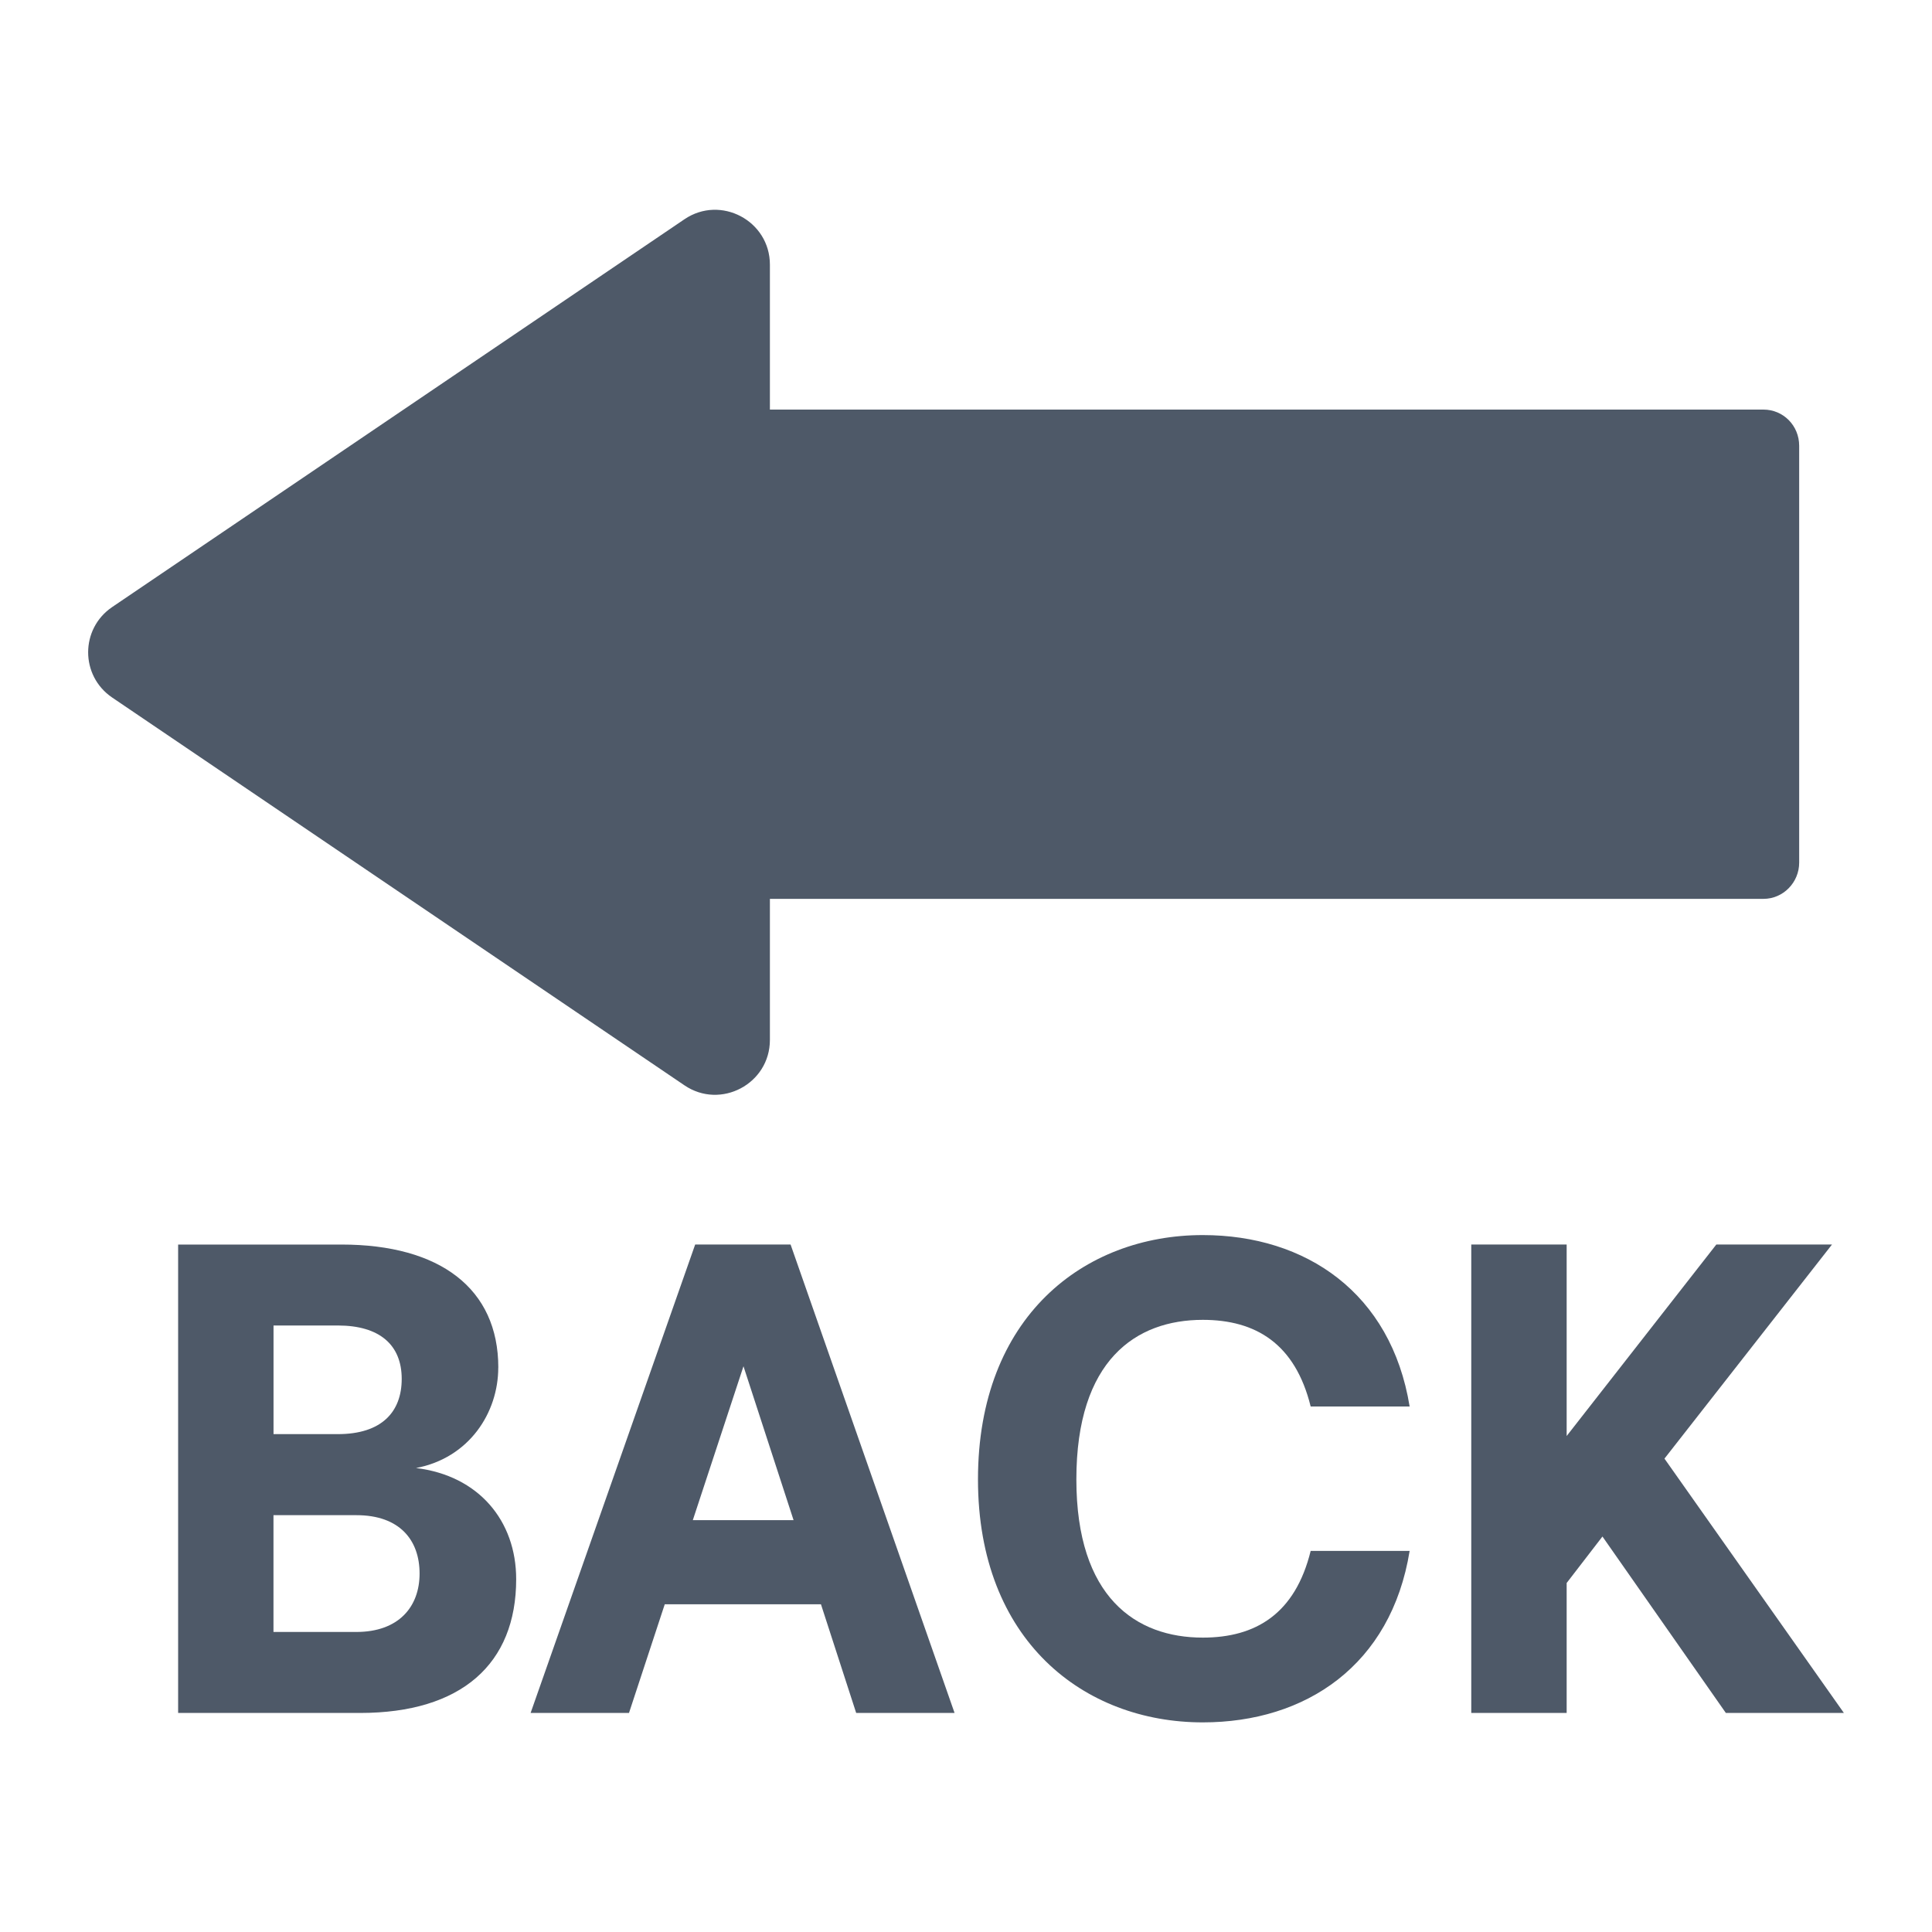
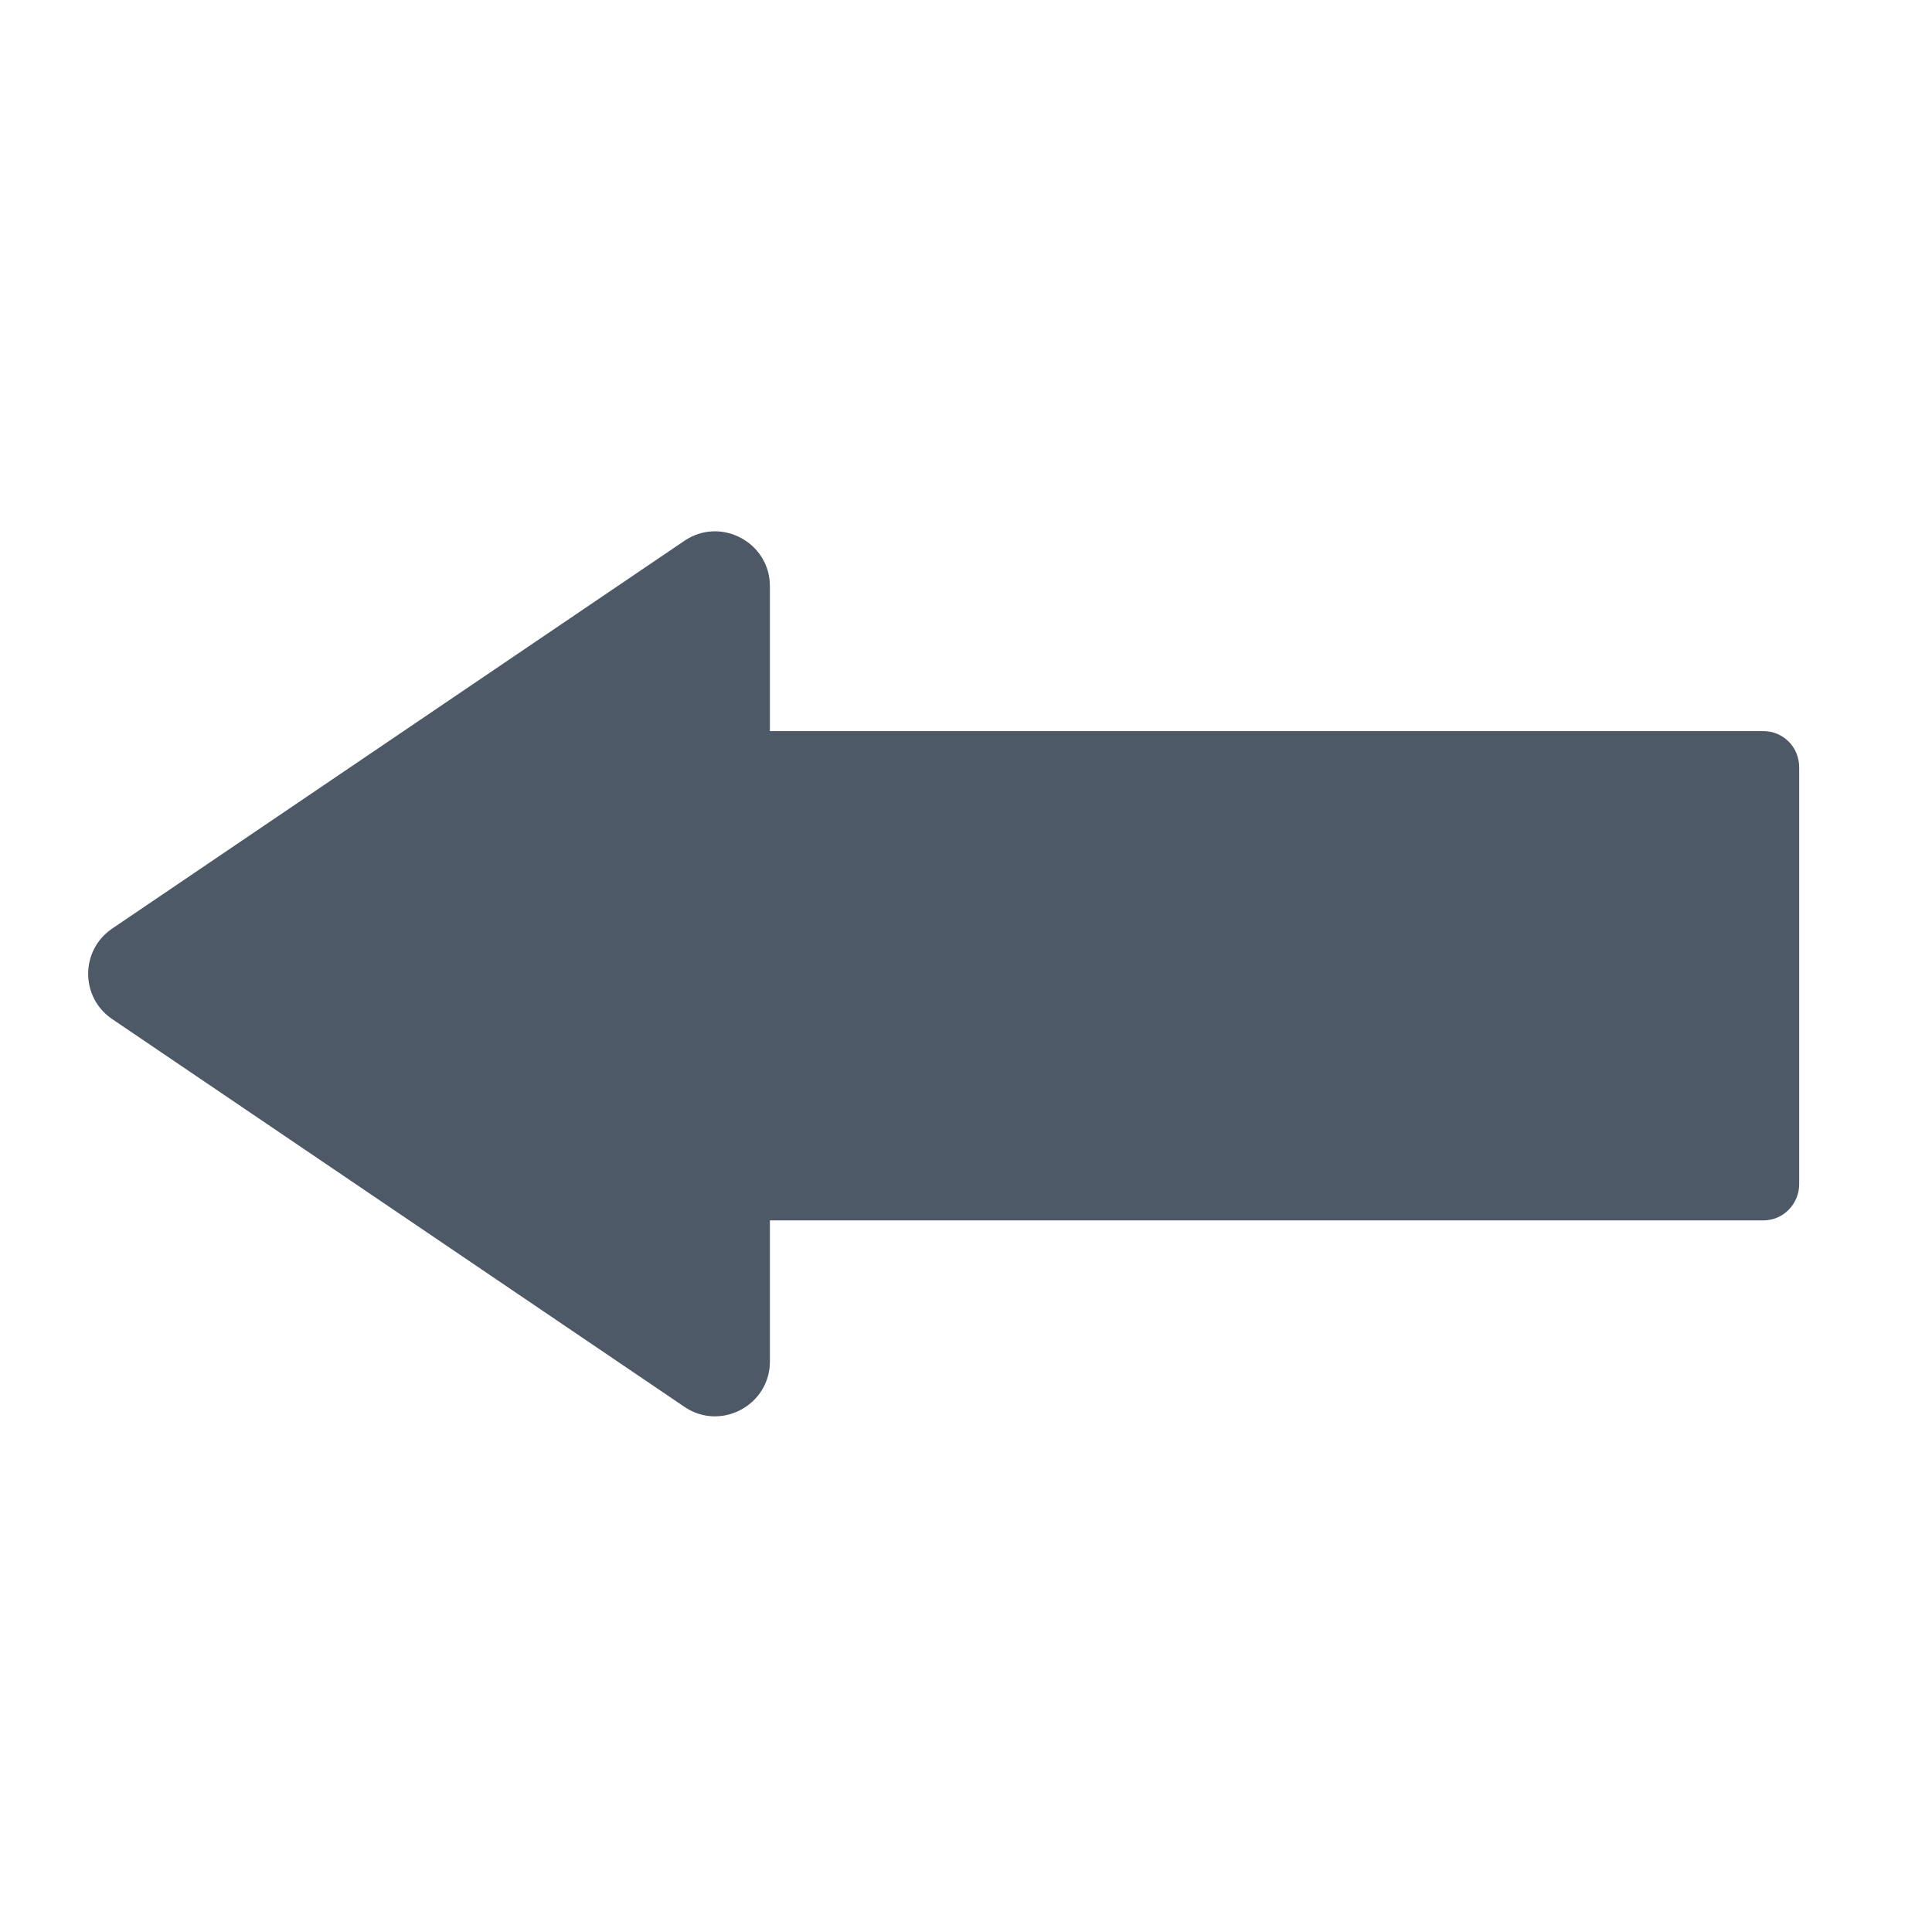
- <svg xmlns="http://www.w3.org/2000/svg" id="Layer_1" viewBox="0 0 40 40">
-   <g opacity="0">
-     <rect width="40" height="40" fill="none" />
-   </g>
-   <g>
-     <path d="m37.25,9.23v8.63c0,.41-.33.75-.74.75H15.94v2.92c0,.91-1.02,1.45-1.77.94L2.32,14.44c-.66-.45-.66-1.42,0-1.87L14.17,4.54c.75-.51,1.77.03,1.77.94v3h20.57c.41,0,.74.33.74.75Z" fill="#4e5968" />
-     <g>
-       <path d="m10.316,28.314c0,.937-.604,1.872-1.703,2.08,1.296.156,2.074,1.092,2.074,2.301,0,1.756-1.136,2.77-3.234,2.77h-3.765v-9.698h3.382c2.037,0,3.247.91,3.247,2.548Zm-3.32,1.378c.901,0,1.321-.455,1.321-1.144,0-.702-.457-1.105-1.321-1.105h-1.333v2.249h1.333Zm.382,4.096c.876,0,1.309-.521,1.309-1.209s-.407-1.209-1.309-1.209h-1.716v2.418h1.716Z" fill="#4e5968" />
-       <path d="m13.763,33.215l-.74,2.249h-2.037l3.407-9.698h1.975l3.395,9.698h-2.037l-.729-2.249h-3.234Zm2.667-1.742l-1.037-3.186-1.049,3.186h2.086Z" fill="#4e5968" />
-       <path d="m24.902,25.571c2.135,0,3.9,1.196,4.283,3.549h-2.049c-.321-1.3-1.136-1.794-2.234-1.794-1.383,0-2.617.832-2.617,3.303,0,2.444,1.234,3.276,2.617,3.276,1.099,0,1.913-.494,2.234-1.795h2.049c-.383,2.366-2.148,3.55-4.283,3.55-2.457,0-4.654-1.69-4.654-5.031,0-3.367,2.197-5.058,4.654-5.058Z" fill="#4e5968" />
-       <path d="m32.436,32.773v2.691h-1.975v-9.698h1.975v3.965l3.099-3.965h2.395l-3.469,4.433,3.715,5.266h-2.444l-2.555-3.653-.741.962Z" fill="#4e5968" />
-     </g>
-   </g>
+ <svg xmlns="http://www.w3.org/2000/svg" width="40" height="40" viewBox="0 0 40 40" fill="none">
+   <path d="M37.25 15.887V24.517C37.25 24.927 36.92 25.267 36.51 25.267H15.94V28.187C15.94 29.097 14.92 29.637 14.17 29.127L2.32 21.097C1.66 20.647 1.66 19.677 2.32 19.227L14.17 11.197C14.92 10.687 15.94 11.227 15.94 12.137V15.137H36.51C36.92 15.137 37.25 15.467 37.25 15.887Z" fill="#4E5968" />
</svg>
